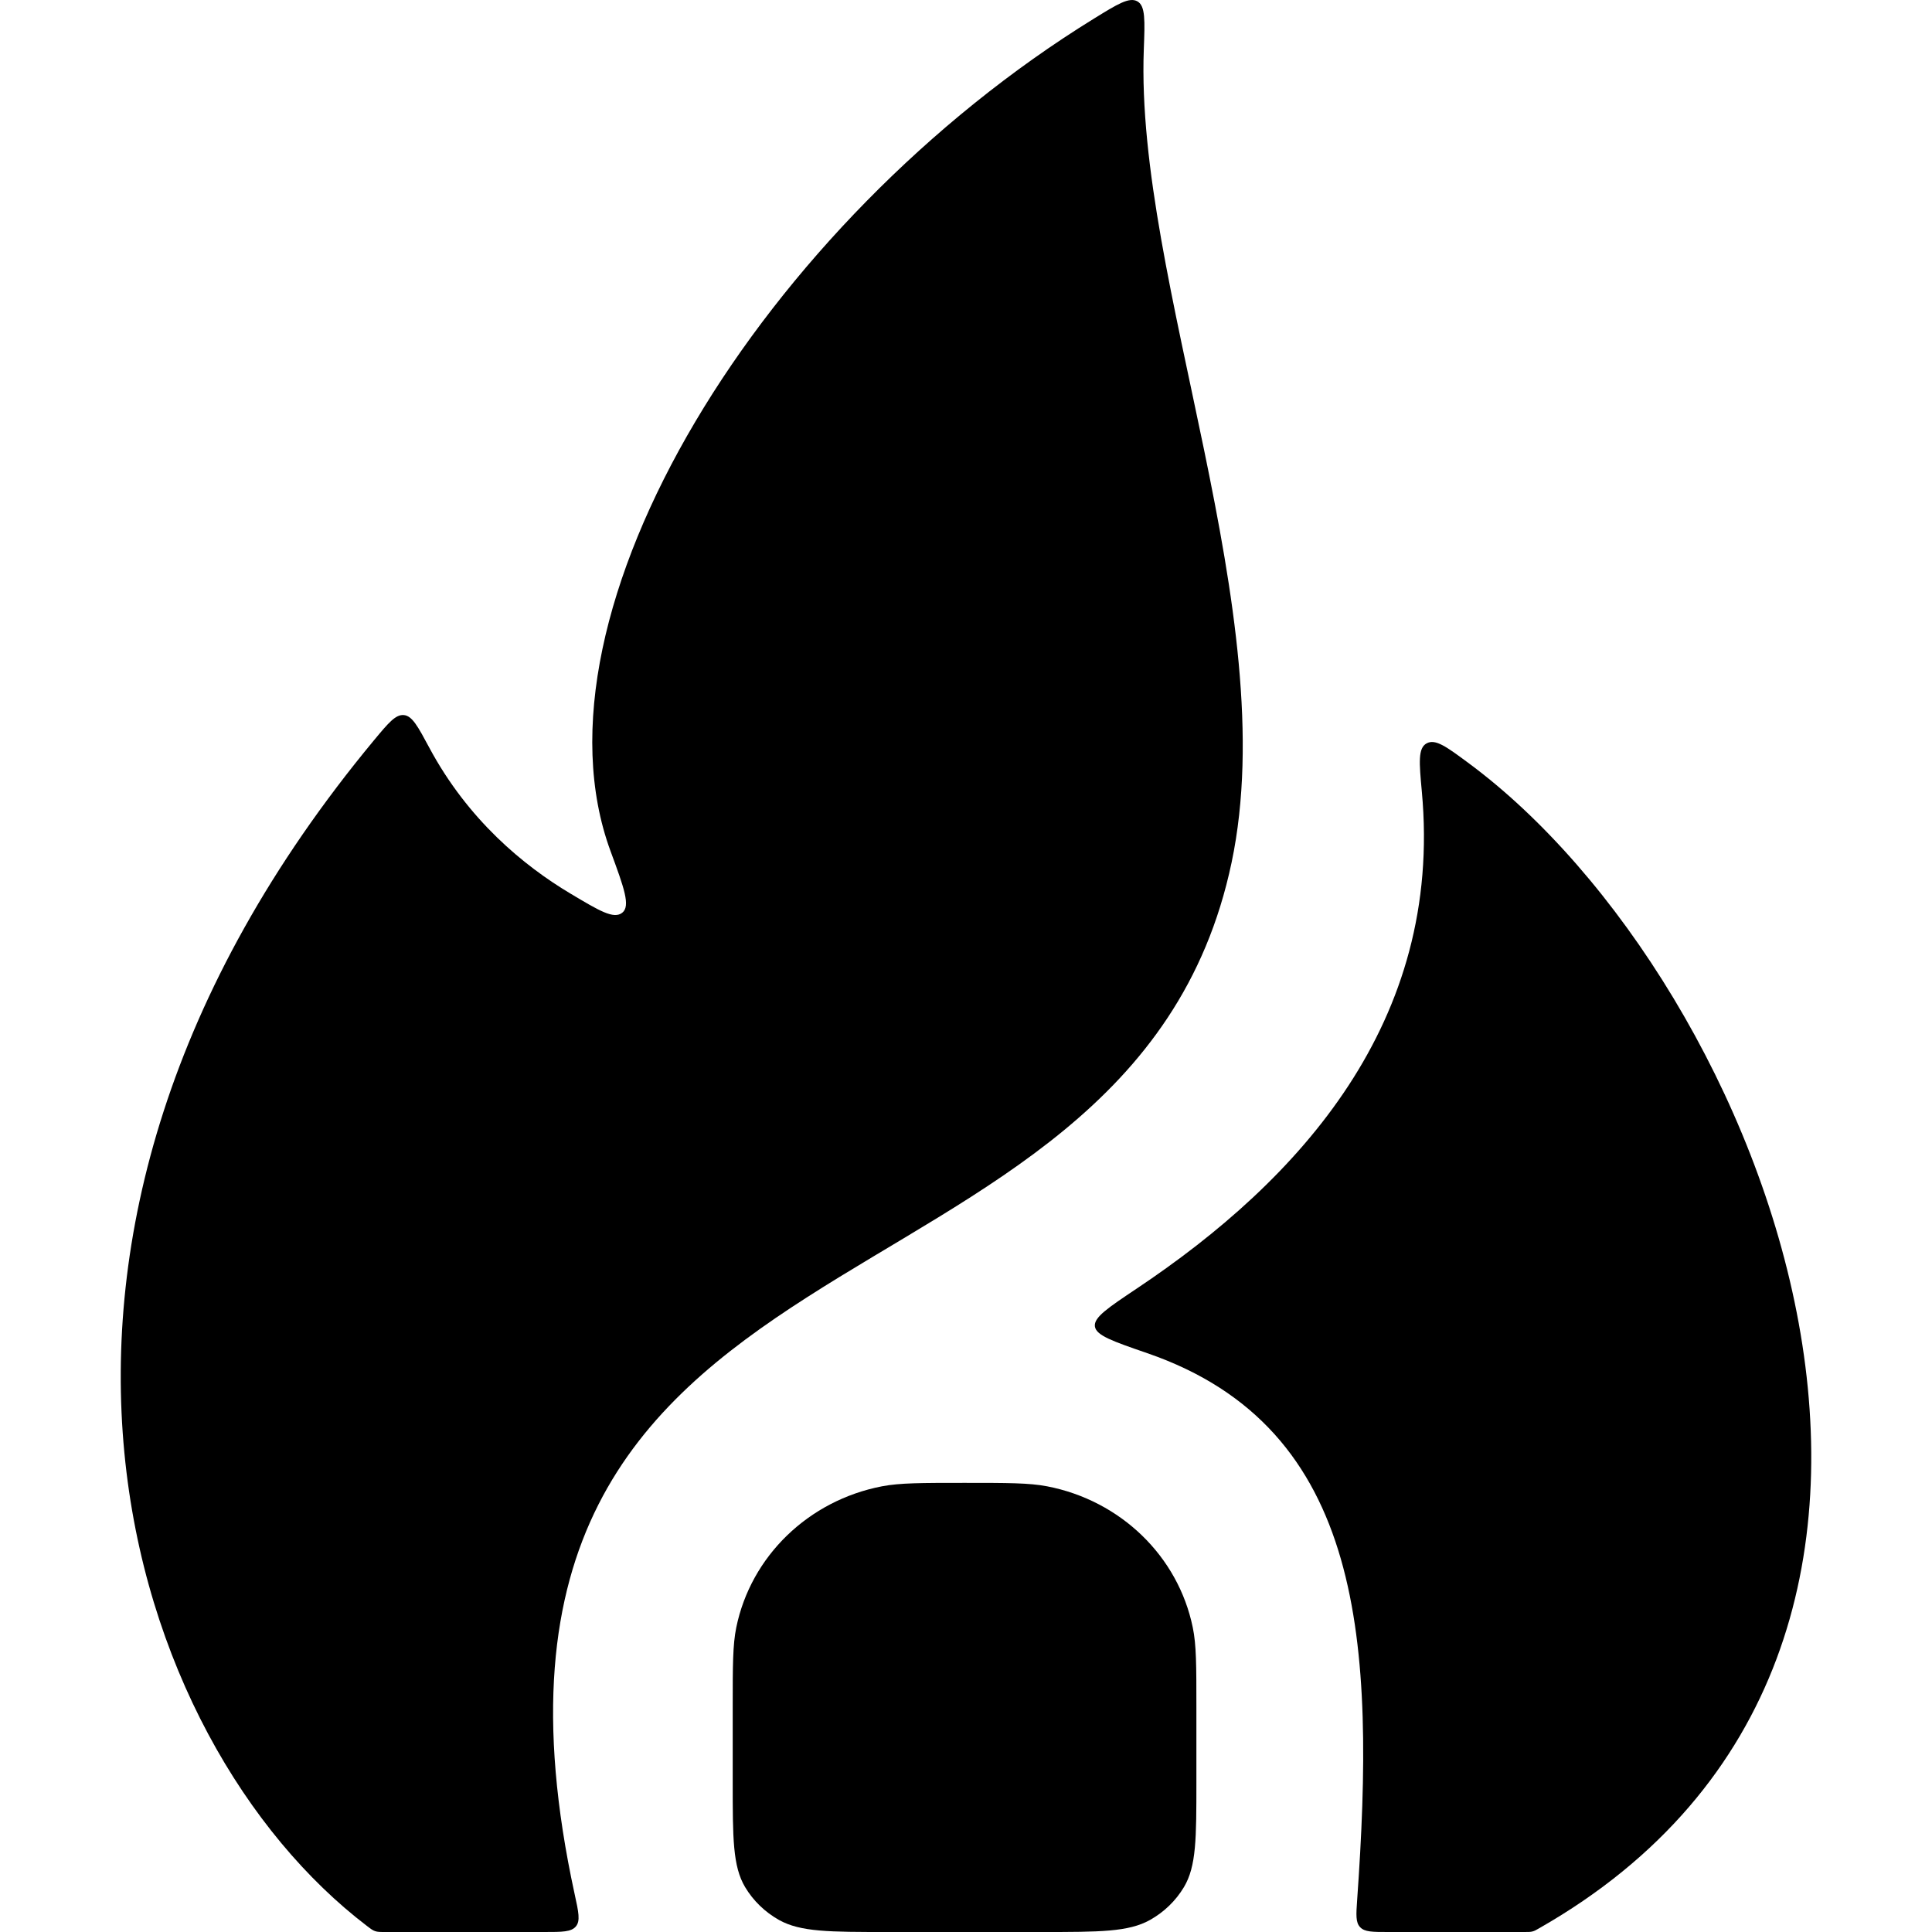
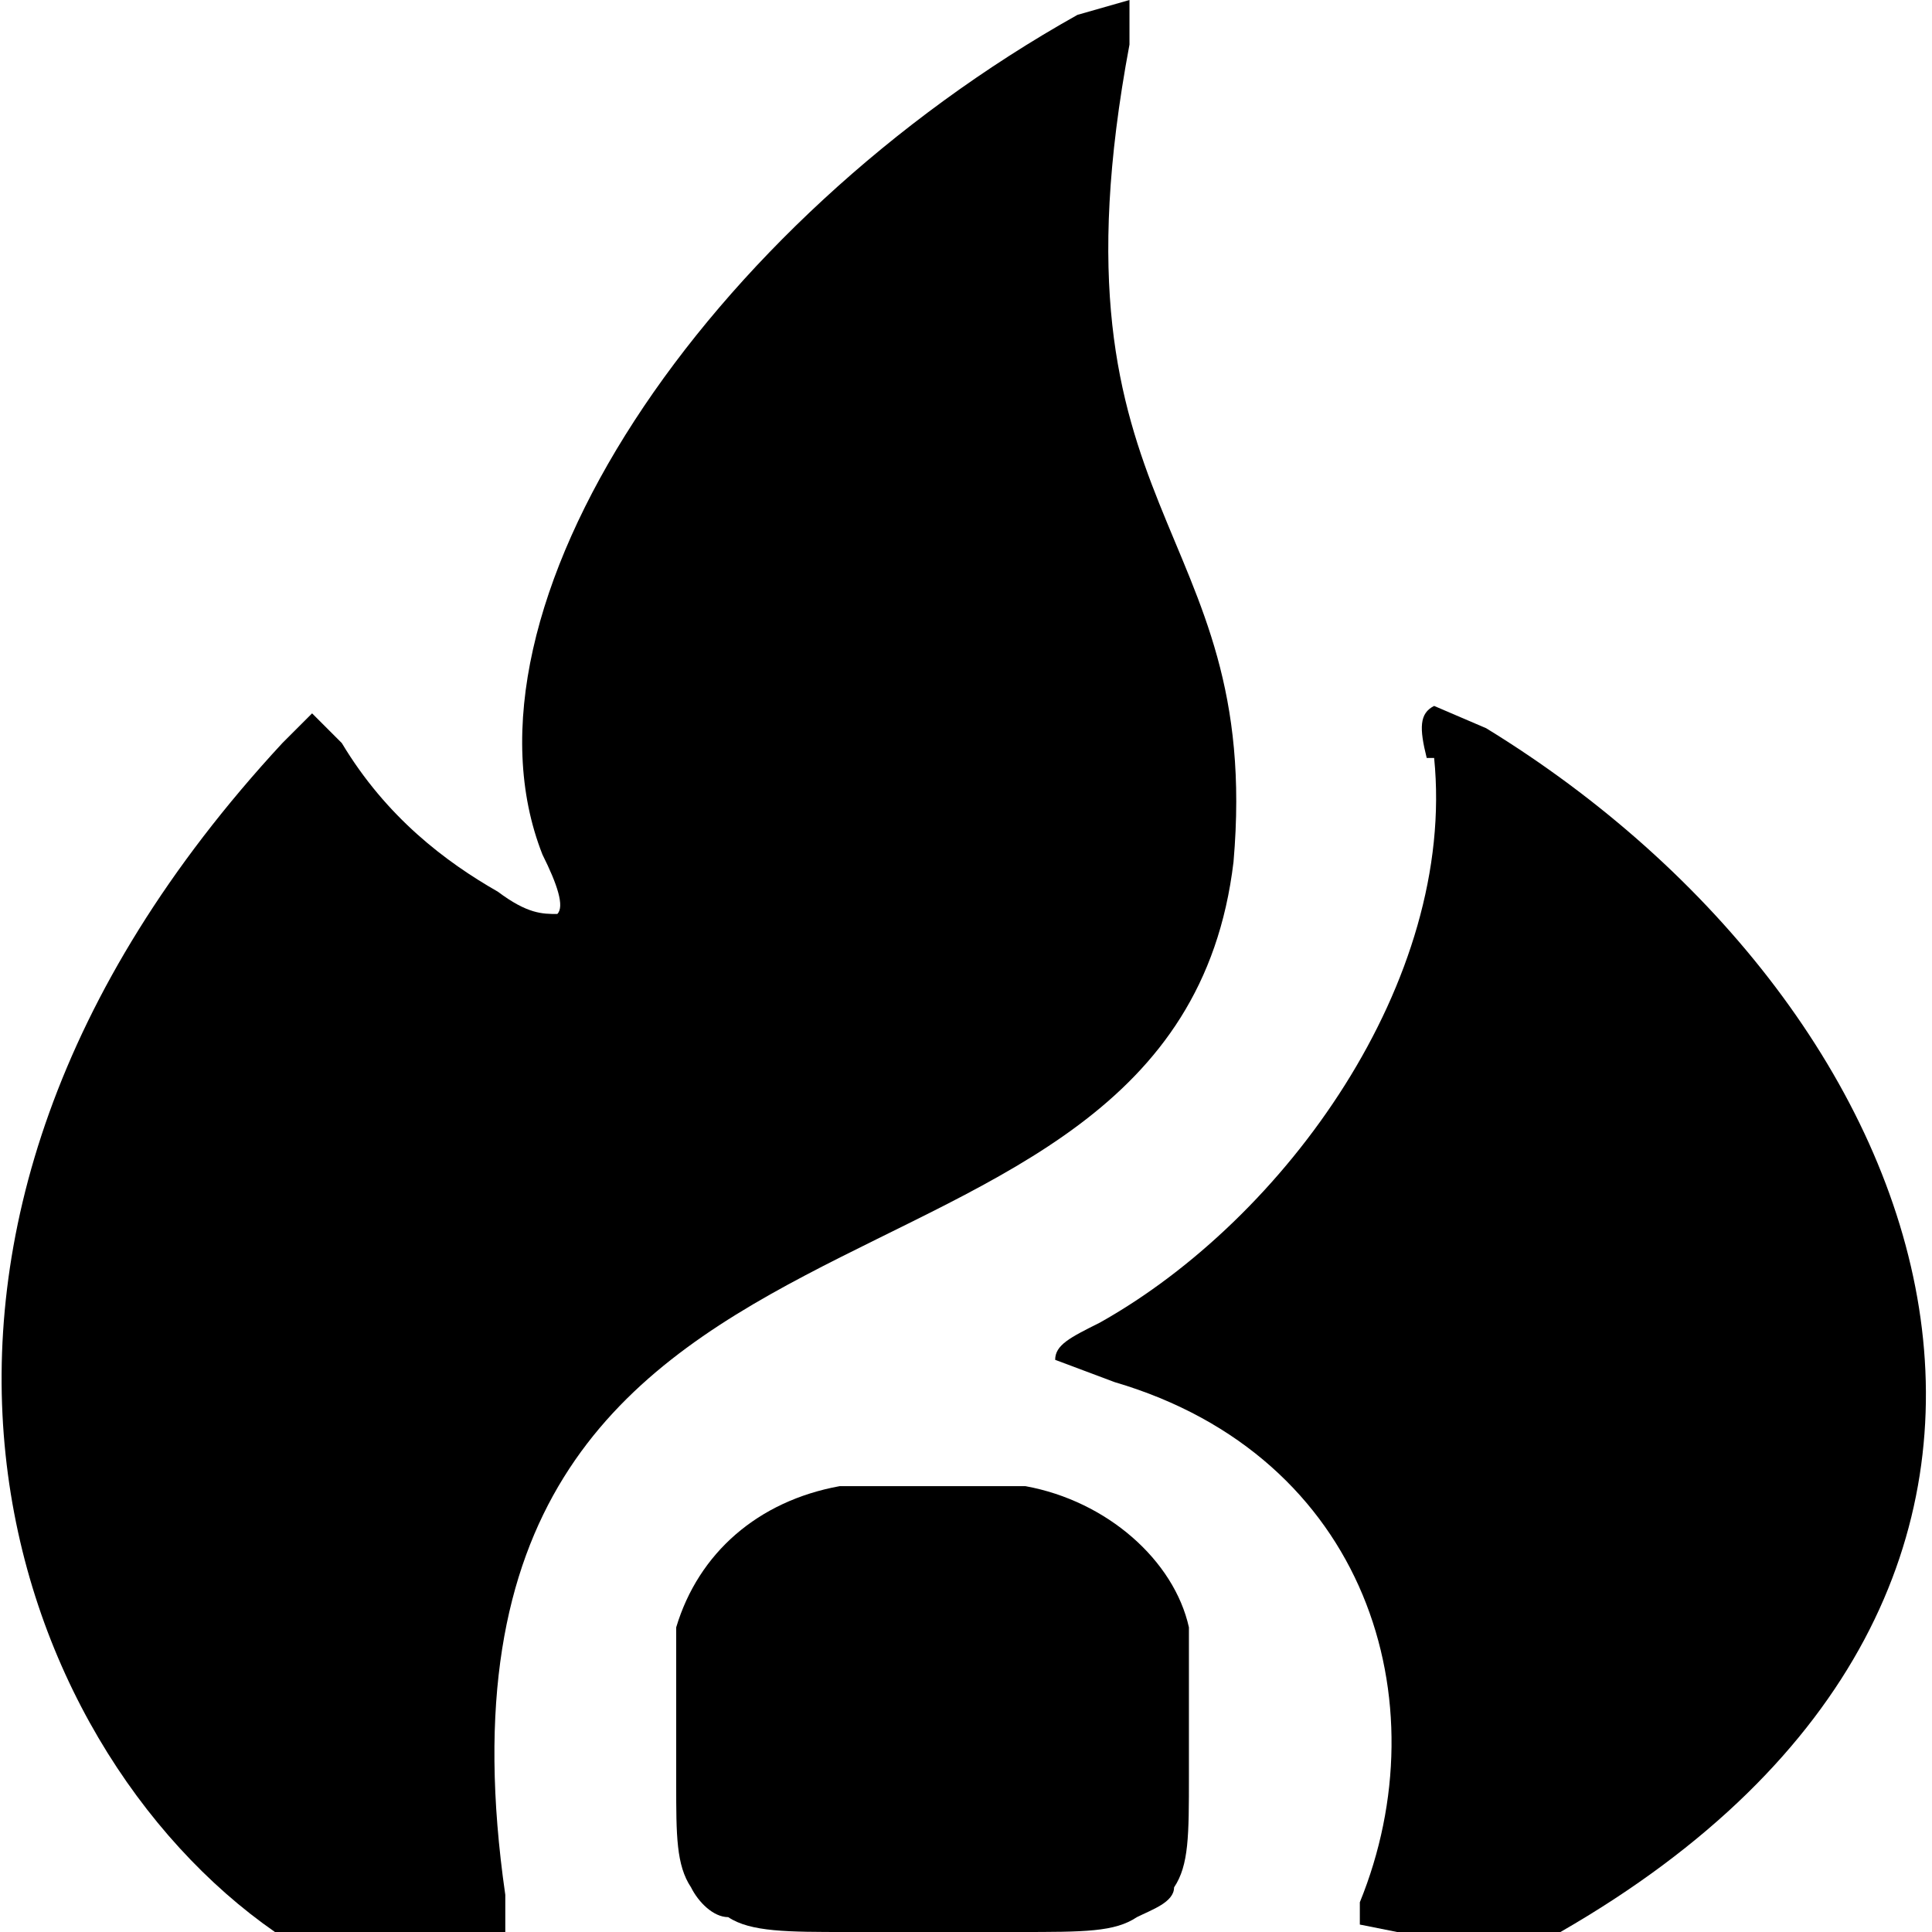
- <svg xmlns="http://www.w3.org/2000/svg" width="32" height="32" viewBox="0 0 32 32" fill="none">
-   <path d="M12.136 28.28C12.136 27.589 12.136 27.244 12.195 26.956C12.437 25.776 13.39 24.853 14.608 24.618C14.905 24.561 15.262 24.561 15.976 24.561C16.689 24.561 17.046 24.561 17.343 24.618C18.561 24.853 19.514 25.776 19.756 26.956C19.816 27.244 19.816 27.589 19.816 28.28V29.52C19.816 30.447 19.816 30.911 19.61 31.256C19.475 31.482 19.281 31.67 19.047 31.801C18.691 32 18.213 32 17.256 32H14.695C13.739 32 13.26 32 12.903 31.801C12.67 31.67 12.476 31.482 12.341 31.256C12.136 30.911 12.136 30.447 12.136 29.52V28.28Z" fill="currentColor" />
-   <path d="M6.383 32H9.014C9.312 32 9.461 32 9.538 31.908C9.615 31.817 9.583 31.669 9.518 31.373C6.984 19.726 18.702 22.344 20.399 14.286C21.265 10.173 18.8 4.653 18.945 0.818C18.963 0.337 18.973 0.097 18.838 0.022C18.704 -0.052 18.51 0.067 18.123 0.306C12.645 3.683 8.654 10.139 10.113 14.099C10.336 14.705 10.447 15.007 10.306 15.118C10.165 15.229 9.927 15.086 9.449 14.801C8.673 14.338 7.751 13.579 7.11 12.383C6.922 12.033 6.828 11.857 6.69 11.844C6.552 11.831 6.433 11.974 6.196 12.259C-0.696 20.568 2.097 28.866 6.078 31.9C6.141 31.948 6.173 31.973 6.214 31.986C6.254 32 6.297 32 6.383 32Z" fill="currentColor" />
-   <path d="M23.55 13.11C23.903 16.927 21.532 19.538 18.823 21.346C18.351 21.662 18.114 21.82 18.135 21.97C18.155 22.121 18.438 22.218 19.003 22.413C22.614 23.658 22.778 27.226 22.479 31.466C22.461 31.717 22.453 31.843 22.529 31.921C22.604 32 22.733 32 22.991 32H25.247C25.316 32 25.35 32 25.383 31.991C25.416 31.983 25.445 31.966 25.504 31.932C33.591 27.312 29.249 16.276 24.316 12.633C23.956 12.367 23.776 12.234 23.63 12.312C23.484 12.391 23.506 12.63 23.55 13.11Z" fill="currentColor" />
+ <svg xmlns="http://www.w3.org/2000/svg" viewBox="0 0 26 26" fill="none" width="24" height="24">
+   <path fill="currentColor" d="M9.1 23v-1.1c.3-1 1.1-1.7 2.2-1.9h2.5c1.1.2 2 1 2.2 1.9v2c0 .8 0 1.2-.2 1.5 0 .2-.3.3-.5.4-.3.2-.7.2-1.6.2h-2.3c-.8 0-1.3 0-1.6-.2-.2 0-.4-.2-.5-.4-.2-.3-.2-.7-.2-1.4v-1Z" />
+   <path fill="currentColor" d="M4 26h2.8v-.5c-1.5-10.4 9-7.2 9.8-13.9C17 7 14 7 15.2.6V0l-.7.2C9.5 3 6 8.2 7.3 11.5c.2.4.3.7.2.8-.2 0-.4 0-.8-.3-.7-.4-1.5-1-2.1-2l-.4-.4-.4.4c-6.2 6.7-3.7 13.5-.1 16H4Z" />
+   <path fill="currentColor" d="M19.3 10.2c.3 3-2 6.2-4.5 7.6-.4.2-.6.3-.6.5l.8.3c3.4 1 4.4 4.3 3.3 7v.3l.5.1H21c8-4.6 5.2-12.4-1-16.2l-.7-.3c-.2.1-.2.3-.1.7Z" />
</svg>
